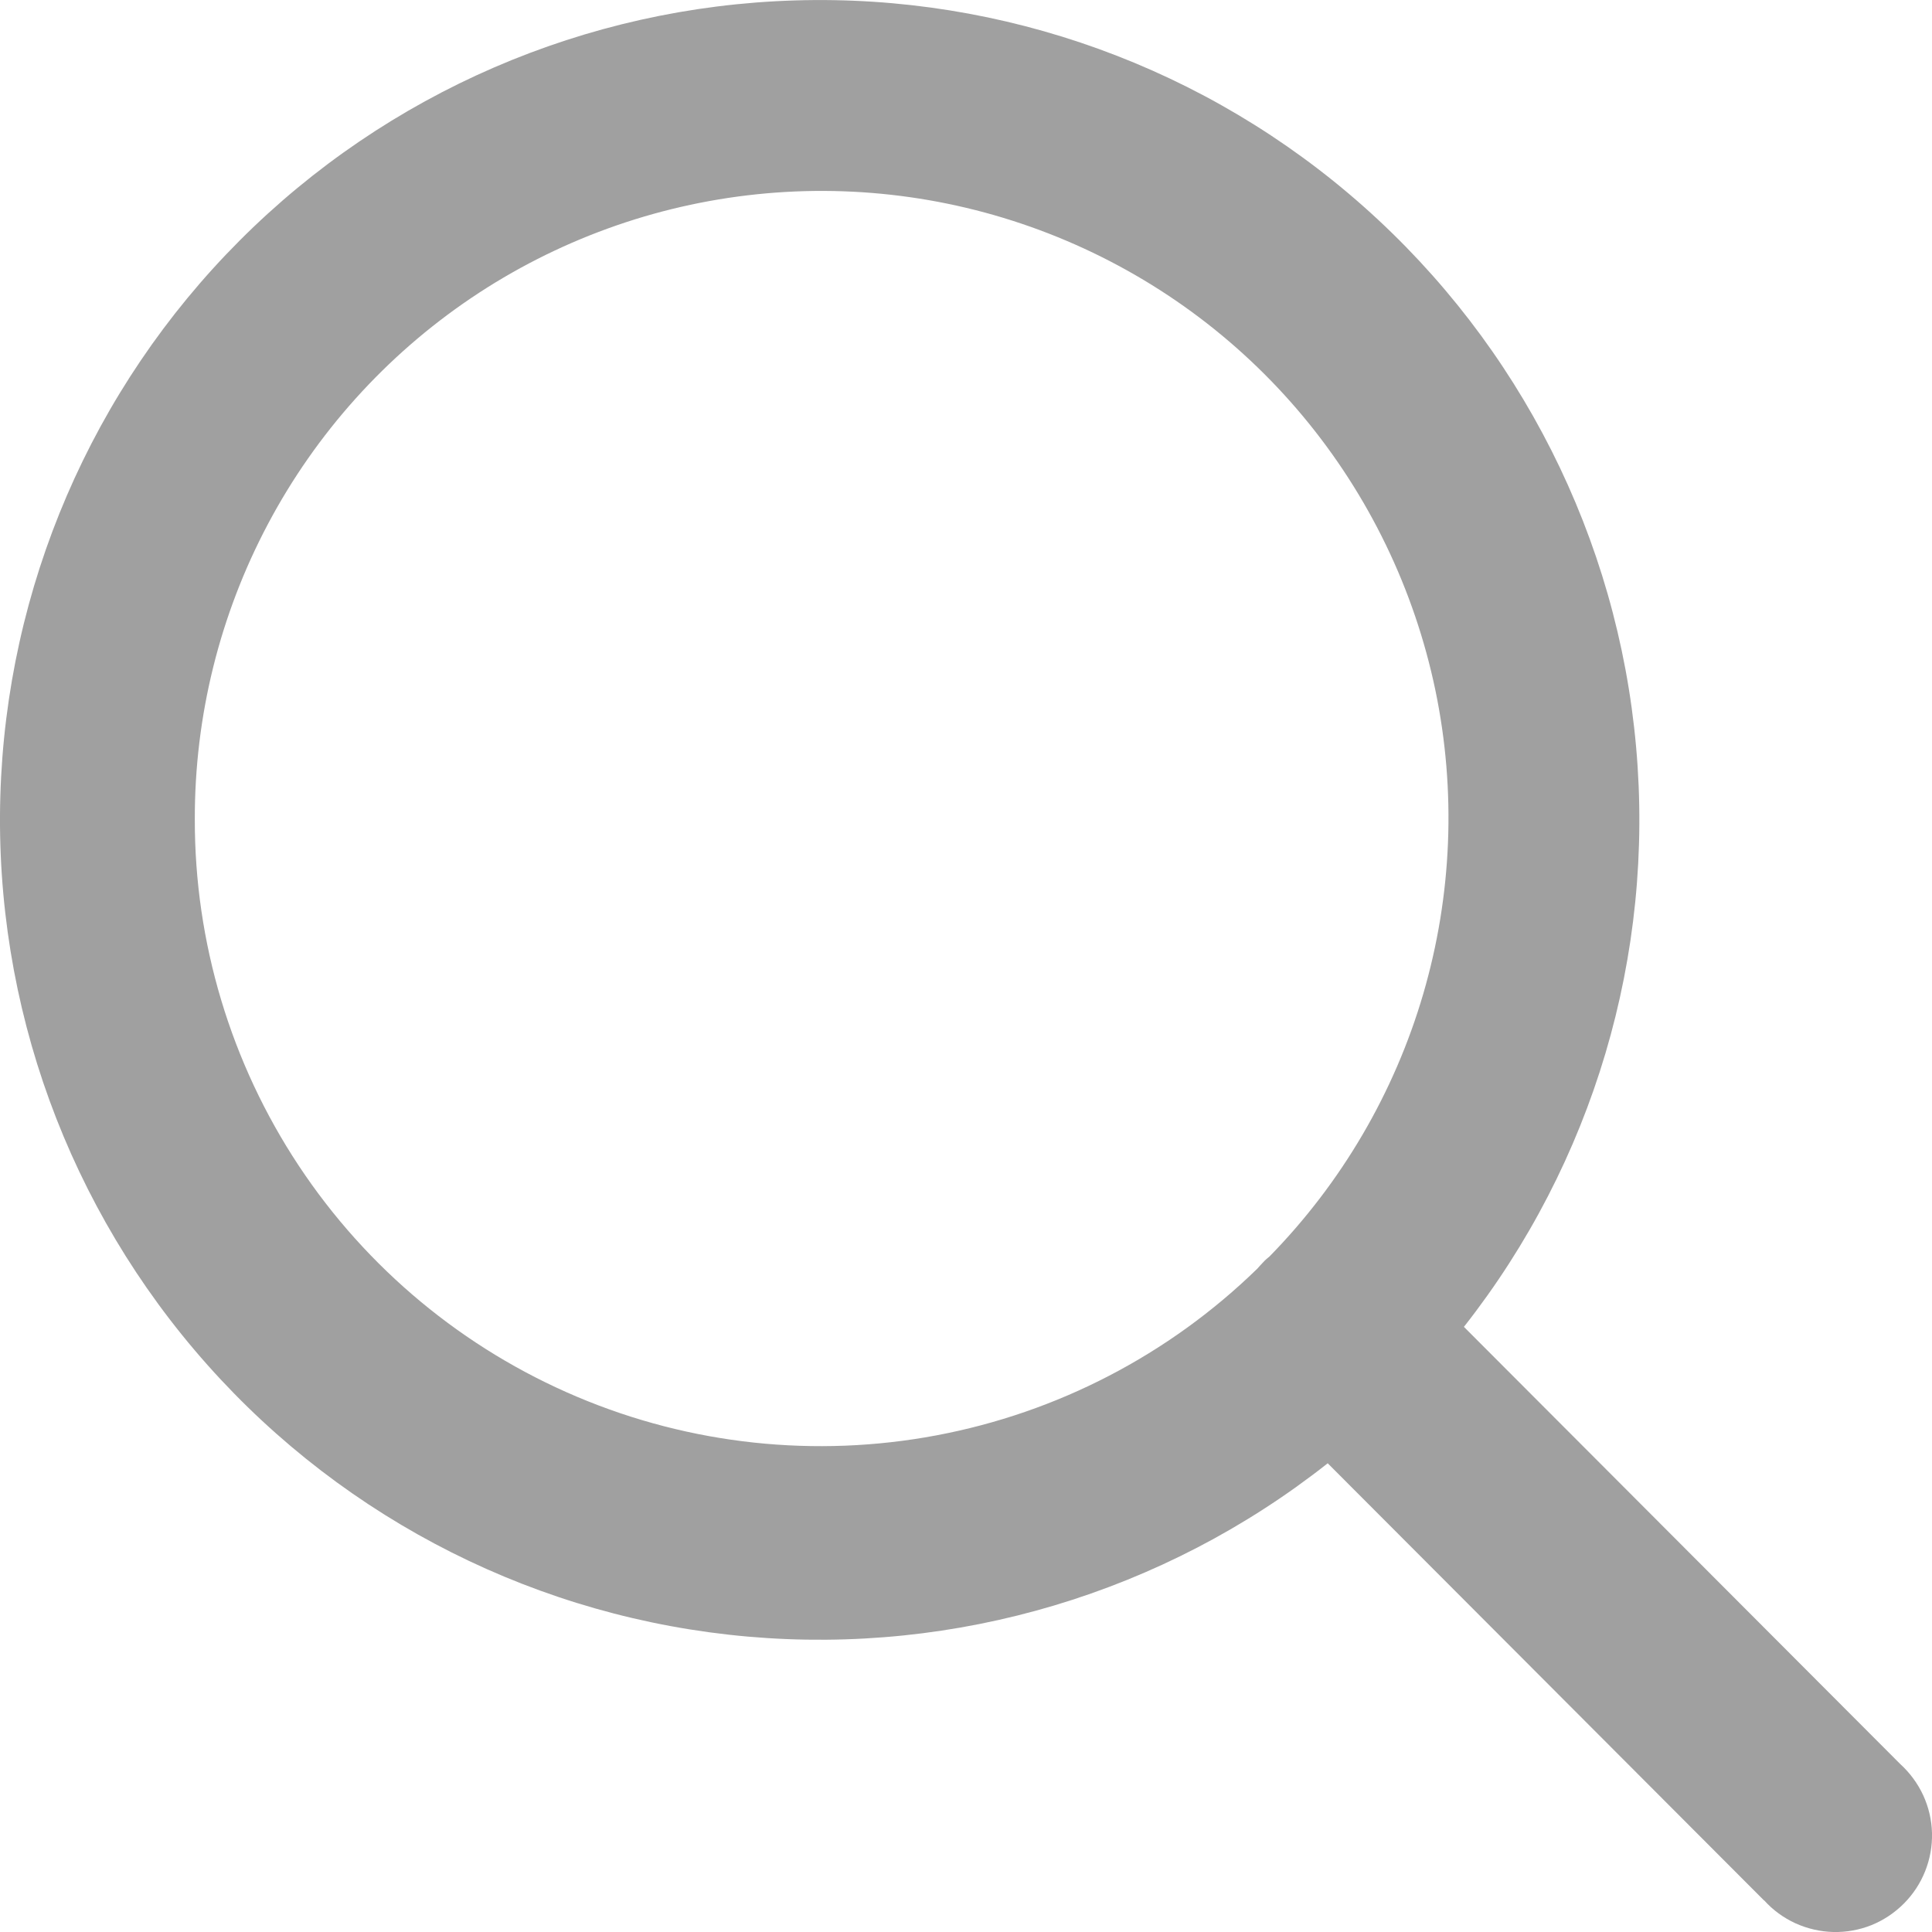
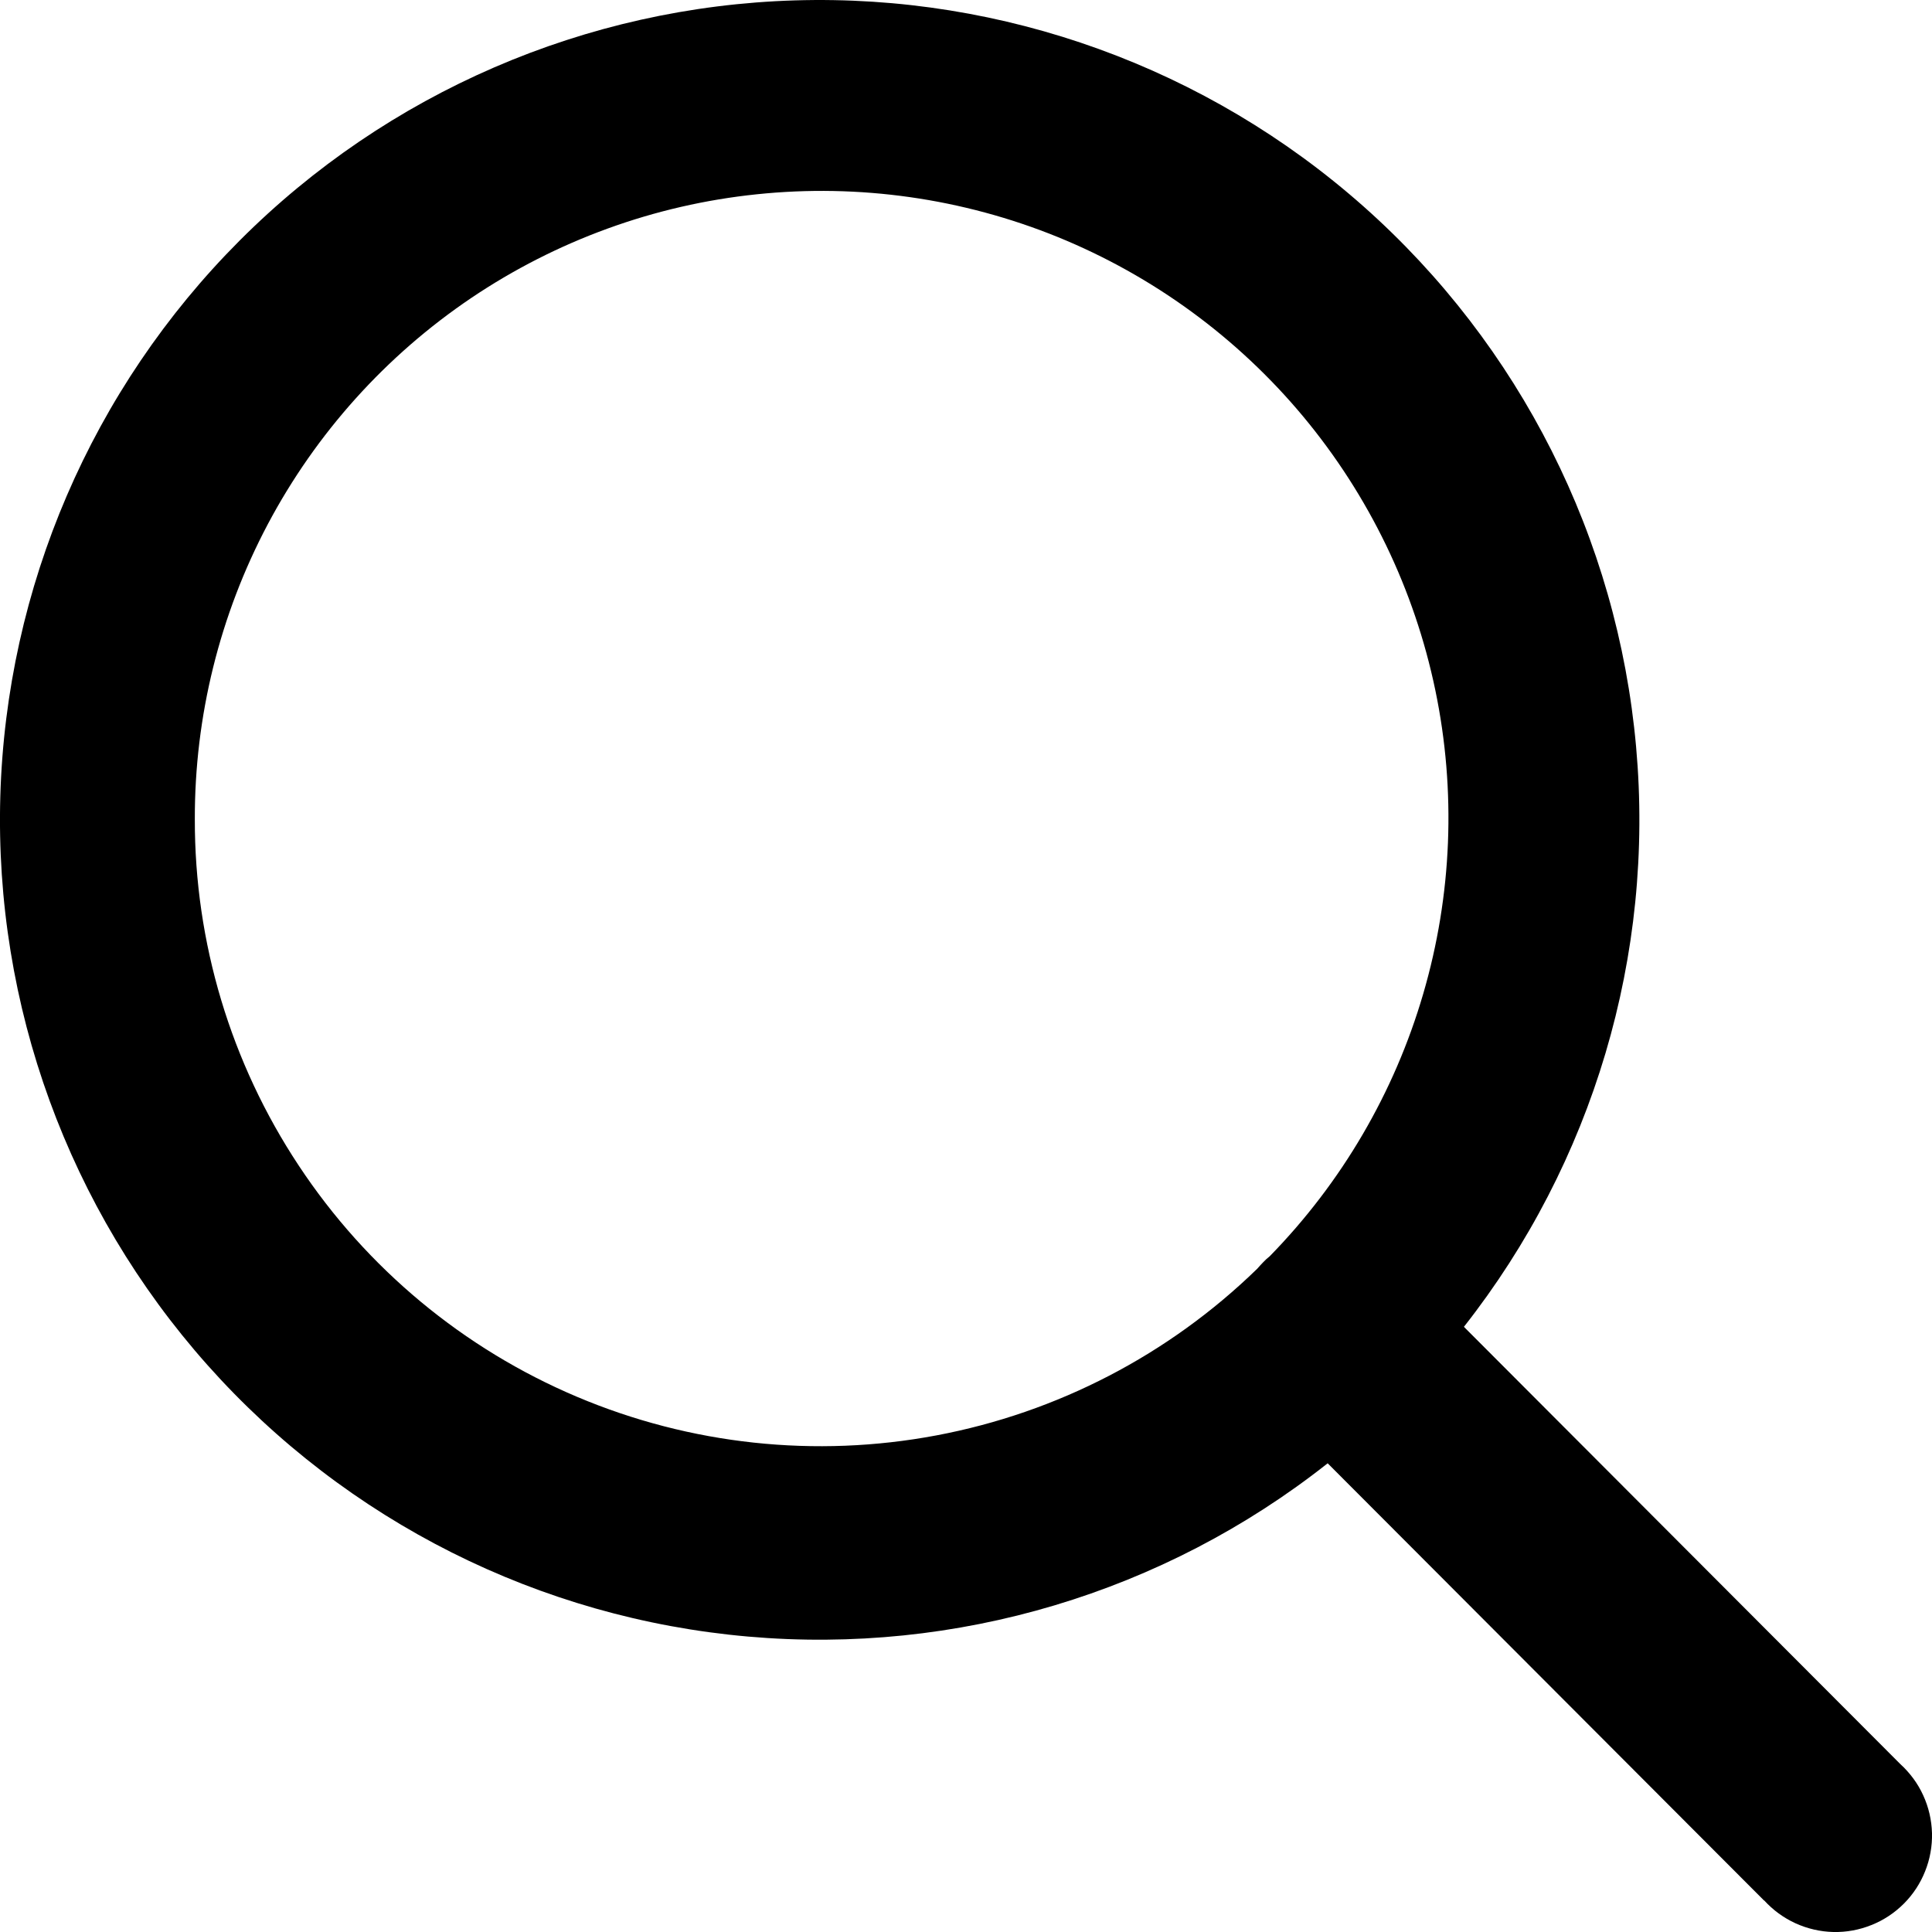
- <svg xmlns="http://www.w3.org/2000/svg" width="18" height="18" viewBox="0 0 18 18" fill="none">
-   <path d="M16.435 17.706L12.37 13.633C10.841 14.841 8.909 15.418 6.969 15.248C5.029 15.078 3.227 14.172 1.933 12.717C0.638 11.262 -0.053 9.367 0.003 7.42C0.059 5.473 0.856 3.621 2.232 2.242C3.608 0.863 5.458 0.063 7.405 0.004C9.352 -0.056 11.247 0.631 12.704 1.924C14.161 3.217 15.07 5.017 15.243 6.957C15.417 8.898 14.843 10.831 13.639 12.362L17.704 16.435C17.794 16.517 17.867 16.616 17.918 16.726C17.969 16.837 17.997 16.957 18 17.078C18.003 17.2 17.981 17.321 17.936 17.434C17.891 17.547 17.823 17.65 17.737 17.736C17.651 17.822 17.549 17.89 17.436 17.936C17.323 17.981 17.202 18.003 17.08 18C16.959 17.997 16.839 17.969 16.728 17.919C16.617 17.868 16.518 17.796 16.436 17.705L16.435 17.706ZM1.815 7.633C1.813 8.78 2.15 9.903 2.783 10.86C3.416 11.817 4.318 12.566 5.375 13.013C6.431 13.46 7.597 13.585 8.724 13.373C9.852 13.161 10.892 12.621 11.714 11.82C11.731 11.8 11.75 11.78 11.769 11.76C11.788 11.739 11.808 11.722 11.829 11.705C12.499 11.02 12.991 10.18 13.26 9.26C13.529 8.34 13.568 7.368 13.373 6.43C13.177 5.492 12.754 4.616 12.141 3.88C11.527 3.143 10.742 2.57 9.854 2.209C8.967 1.848 8.004 1.711 7.051 1.81C6.098 1.909 5.184 2.241 4.389 2.777C3.595 3.313 2.945 4.036 2.496 4.883C2.047 5.73 1.813 6.674 1.815 7.633Z" fill="#A0A0A0" />
+ <svg xmlns="http://www.w3.org/2000/svg" width="25" height="25" viewBox="0 0 25 25" fill="none">
+   <path d="M22.826 24.592L17.18 18.935C15.057 20.612 12.374 21.414 9.679 21.177C6.985 20.941 4.483 19.684 2.684 17.663C0.886 15.642 -0.073 13.01 0.004 10.306C0.082 7.601 1.189 5.029 3.1 3.114C5.011 1.199 7.581 0.087 10.285 0.005C12.988 -0.077 15.621 0.877 17.645 2.672C19.669 4.468 20.93 6.968 21.171 9.663C21.413 12.358 20.615 15.043 18.943 17.169L24.589 22.826C24.714 22.94 24.816 23.077 24.886 23.231C24.957 23.385 24.995 23.551 25 23.72C25.004 23.889 24.974 24.057 24.911 24.214C24.849 24.371 24.755 24.514 24.635 24.634C24.516 24.753 24.373 24.848 24.216 24.91C24.06 24.973 23.892 25.004 23.723 25C23.553 24.996 23.387 24.957 23.233 24.887C23.08 24.817 22.942 24.716 22.828 24.591L22.826 24.592ZM2.521 10.601C2.518 12.195 2.986 13.754 3.866 15.083C4.745 16.413 5.997 17.453 7.465 18.074C8.932 18.695 10.551 18.869 12.117 18.574C13.683 18.279 15.127 17.529 16.269 16.417C16.293 16.389 16.319 16.361 16.346 16.333C16.372 16.305 16.4 16.28 16.43 16.256C17.36 15.305 18.043 14.139 18.416 12.861C18.79 11.584 18.844 10.234 18.573 8.931C18.302 7.627 17.714 6.411 16.862 5.388C16.01 4.366 14.919 3.569 13.687 3.067C12.454 2.566 11.116 2.376 9.793 2.514C8.469 2.651 7.2 3.113 6.096 3.857C4.993 4.602 4.09 5.606 3.466 6.782C2.843 7.958 2.518 9.27 2.521 10.601V10.601Z" fill="black" />
</svg>
